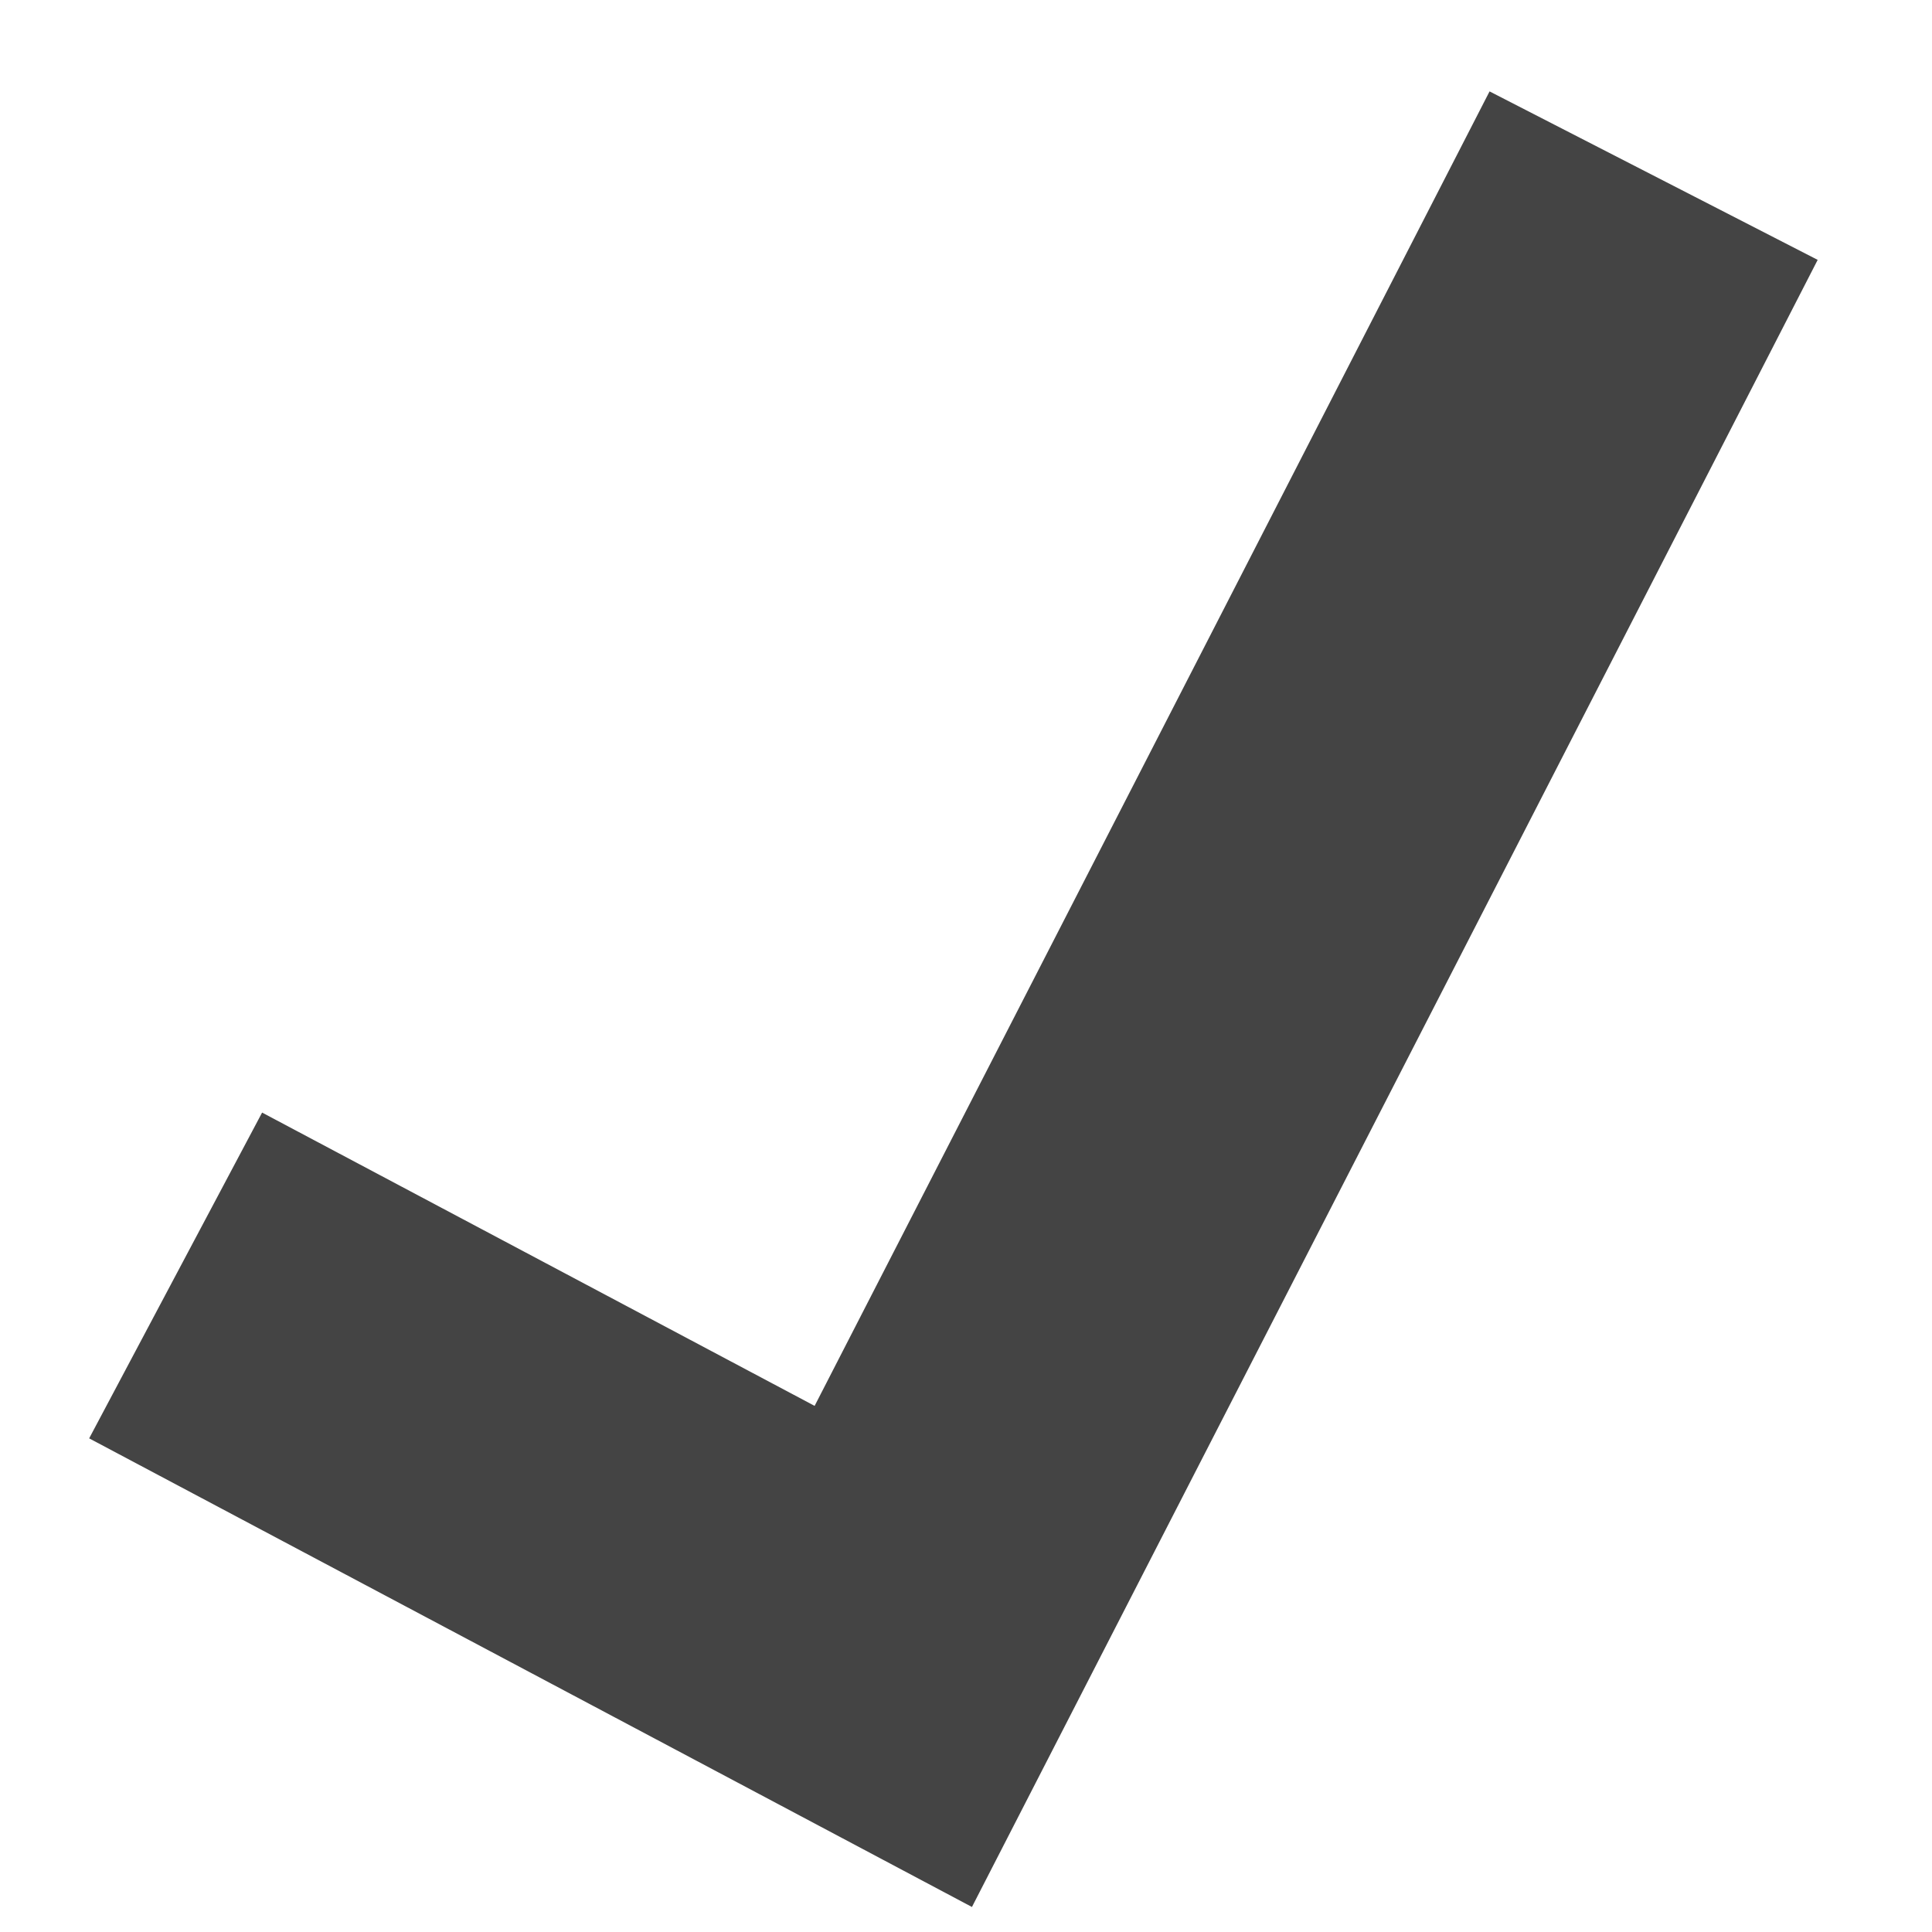
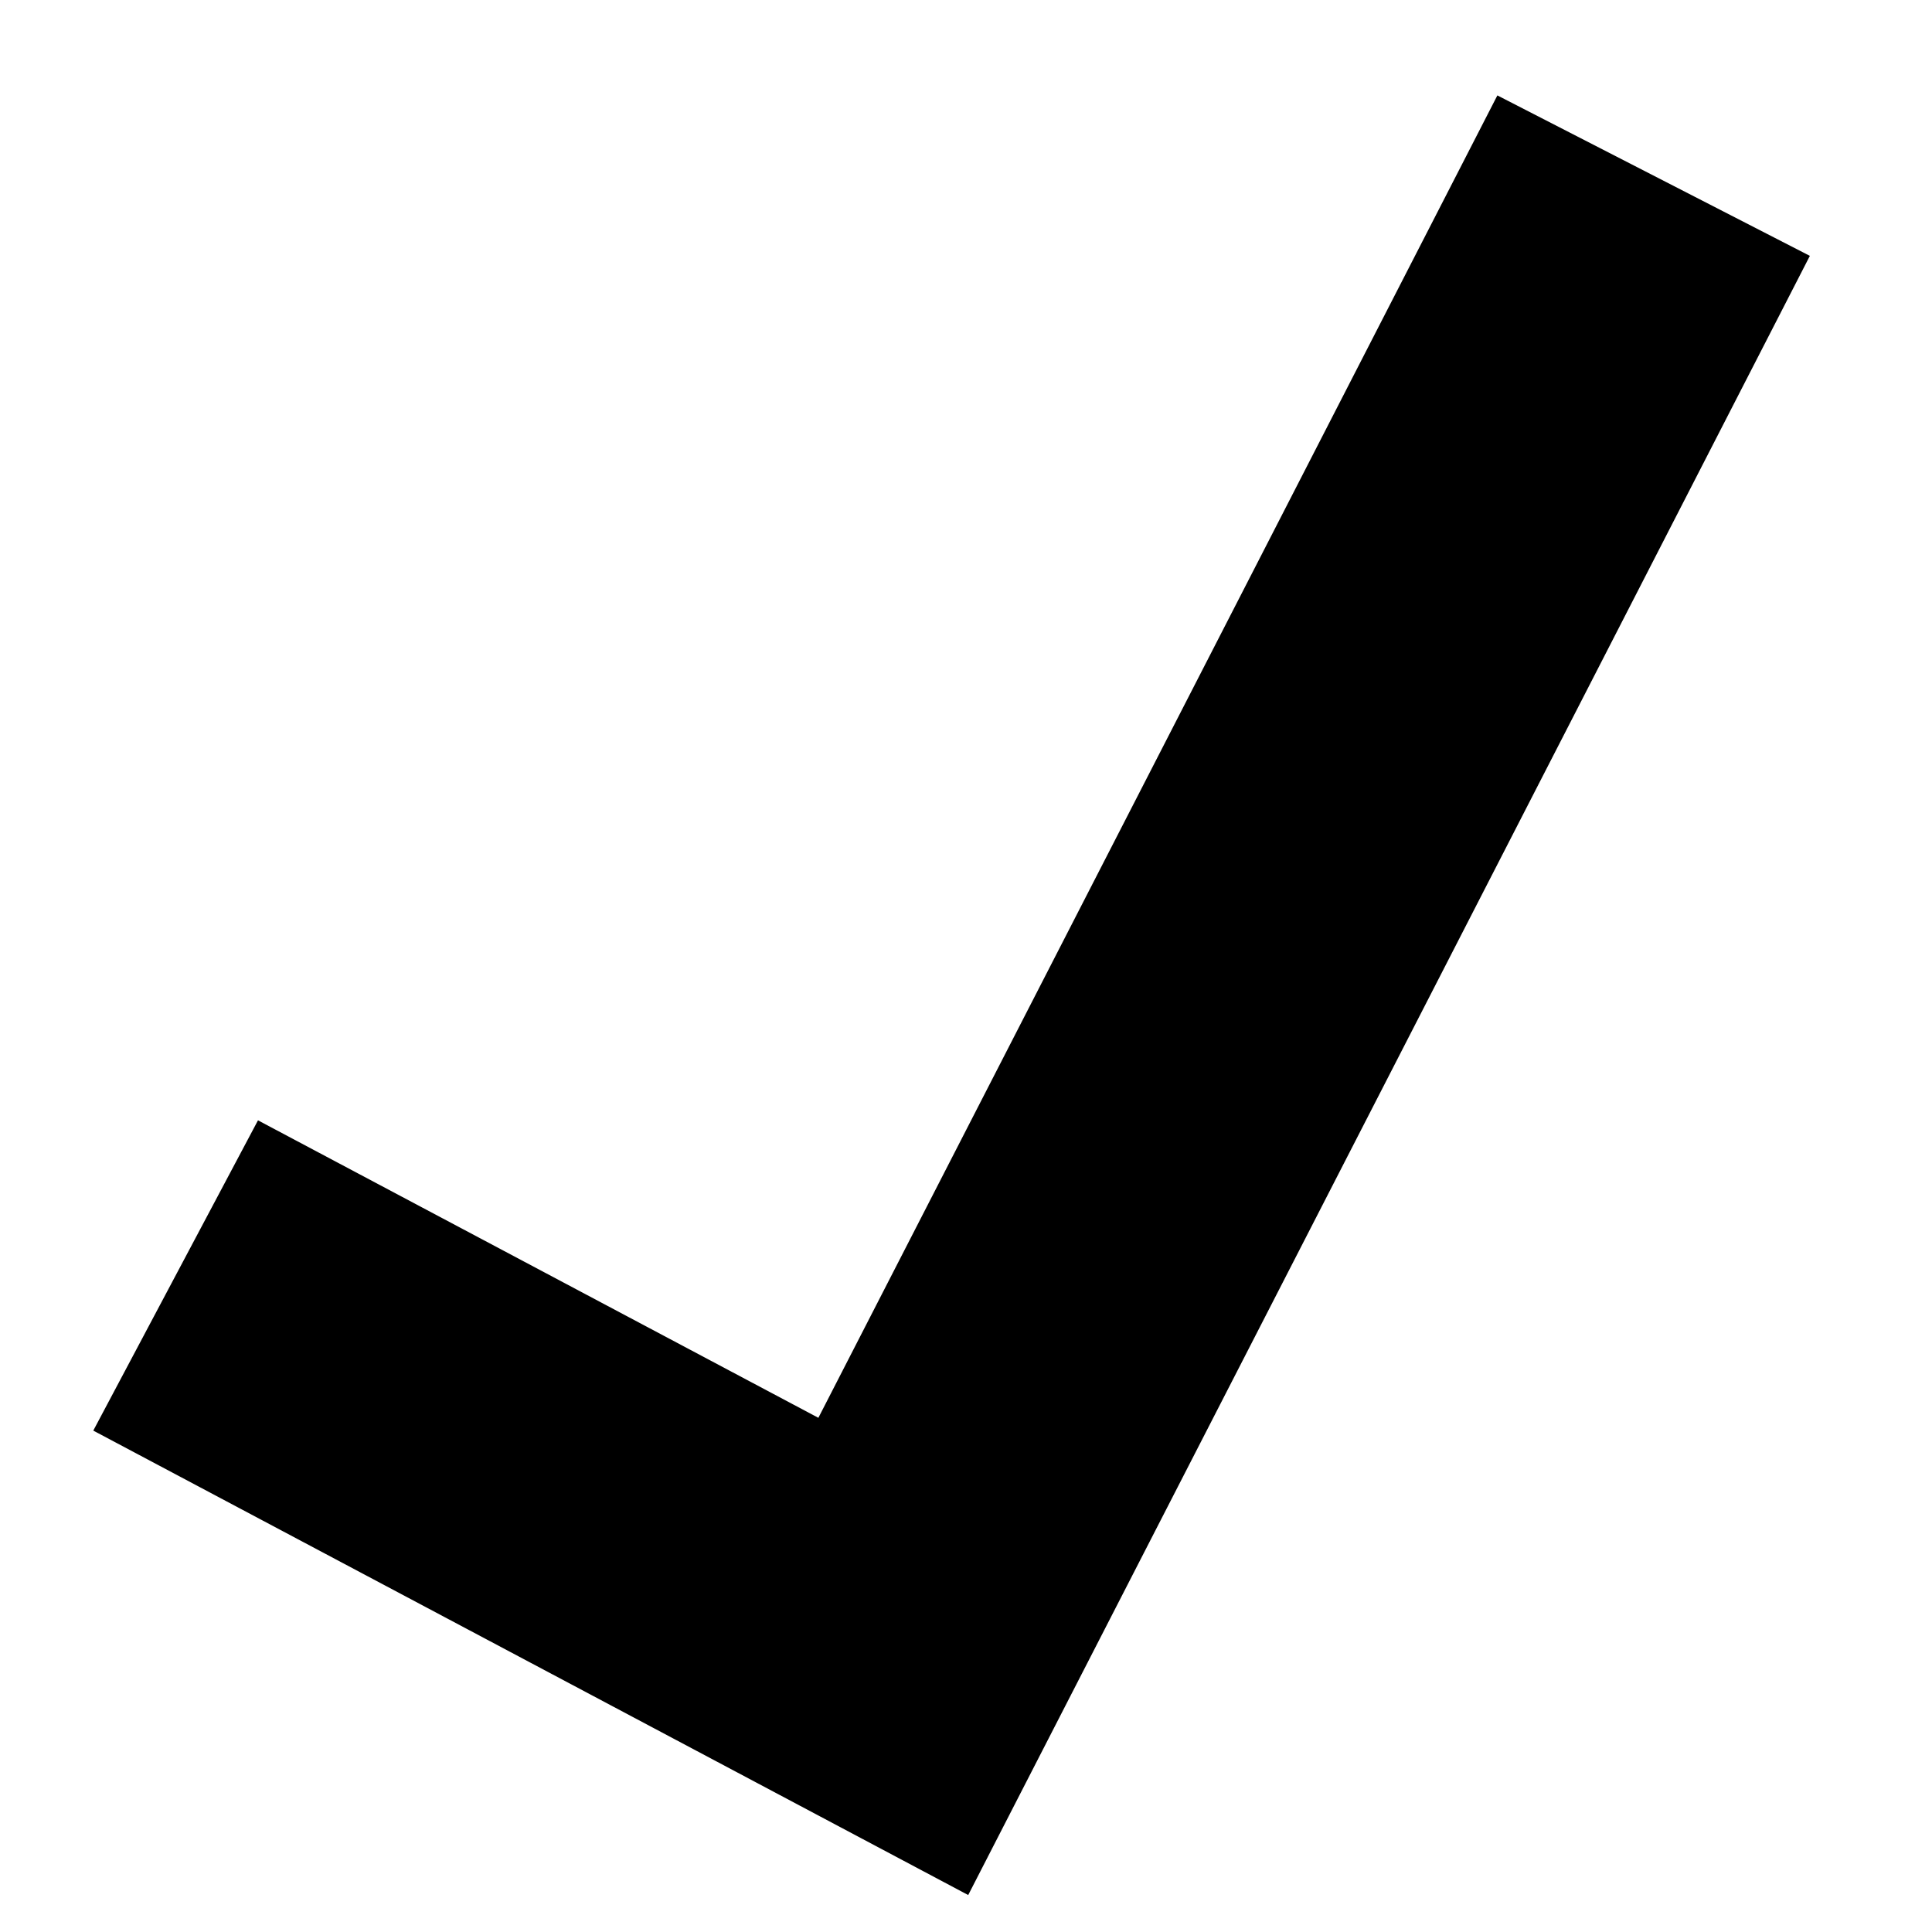
<svg xmlns="http://www.w3.org/2000/svg" height="11" viewBox="0 0 11 11" width="11">
-   <path d="m12.415 4-4.329 8.431-4.086-2.169" fill="none" stroke="#444" stroke-width="2.1" transform="translate(-3 -3)" />
+   <path d="m12.415 4-4.329 8.431-4.086-2.169" fill="none" stroke="#000" stroke-width="2" transform="translate(-3 -3)" />
</svg>
